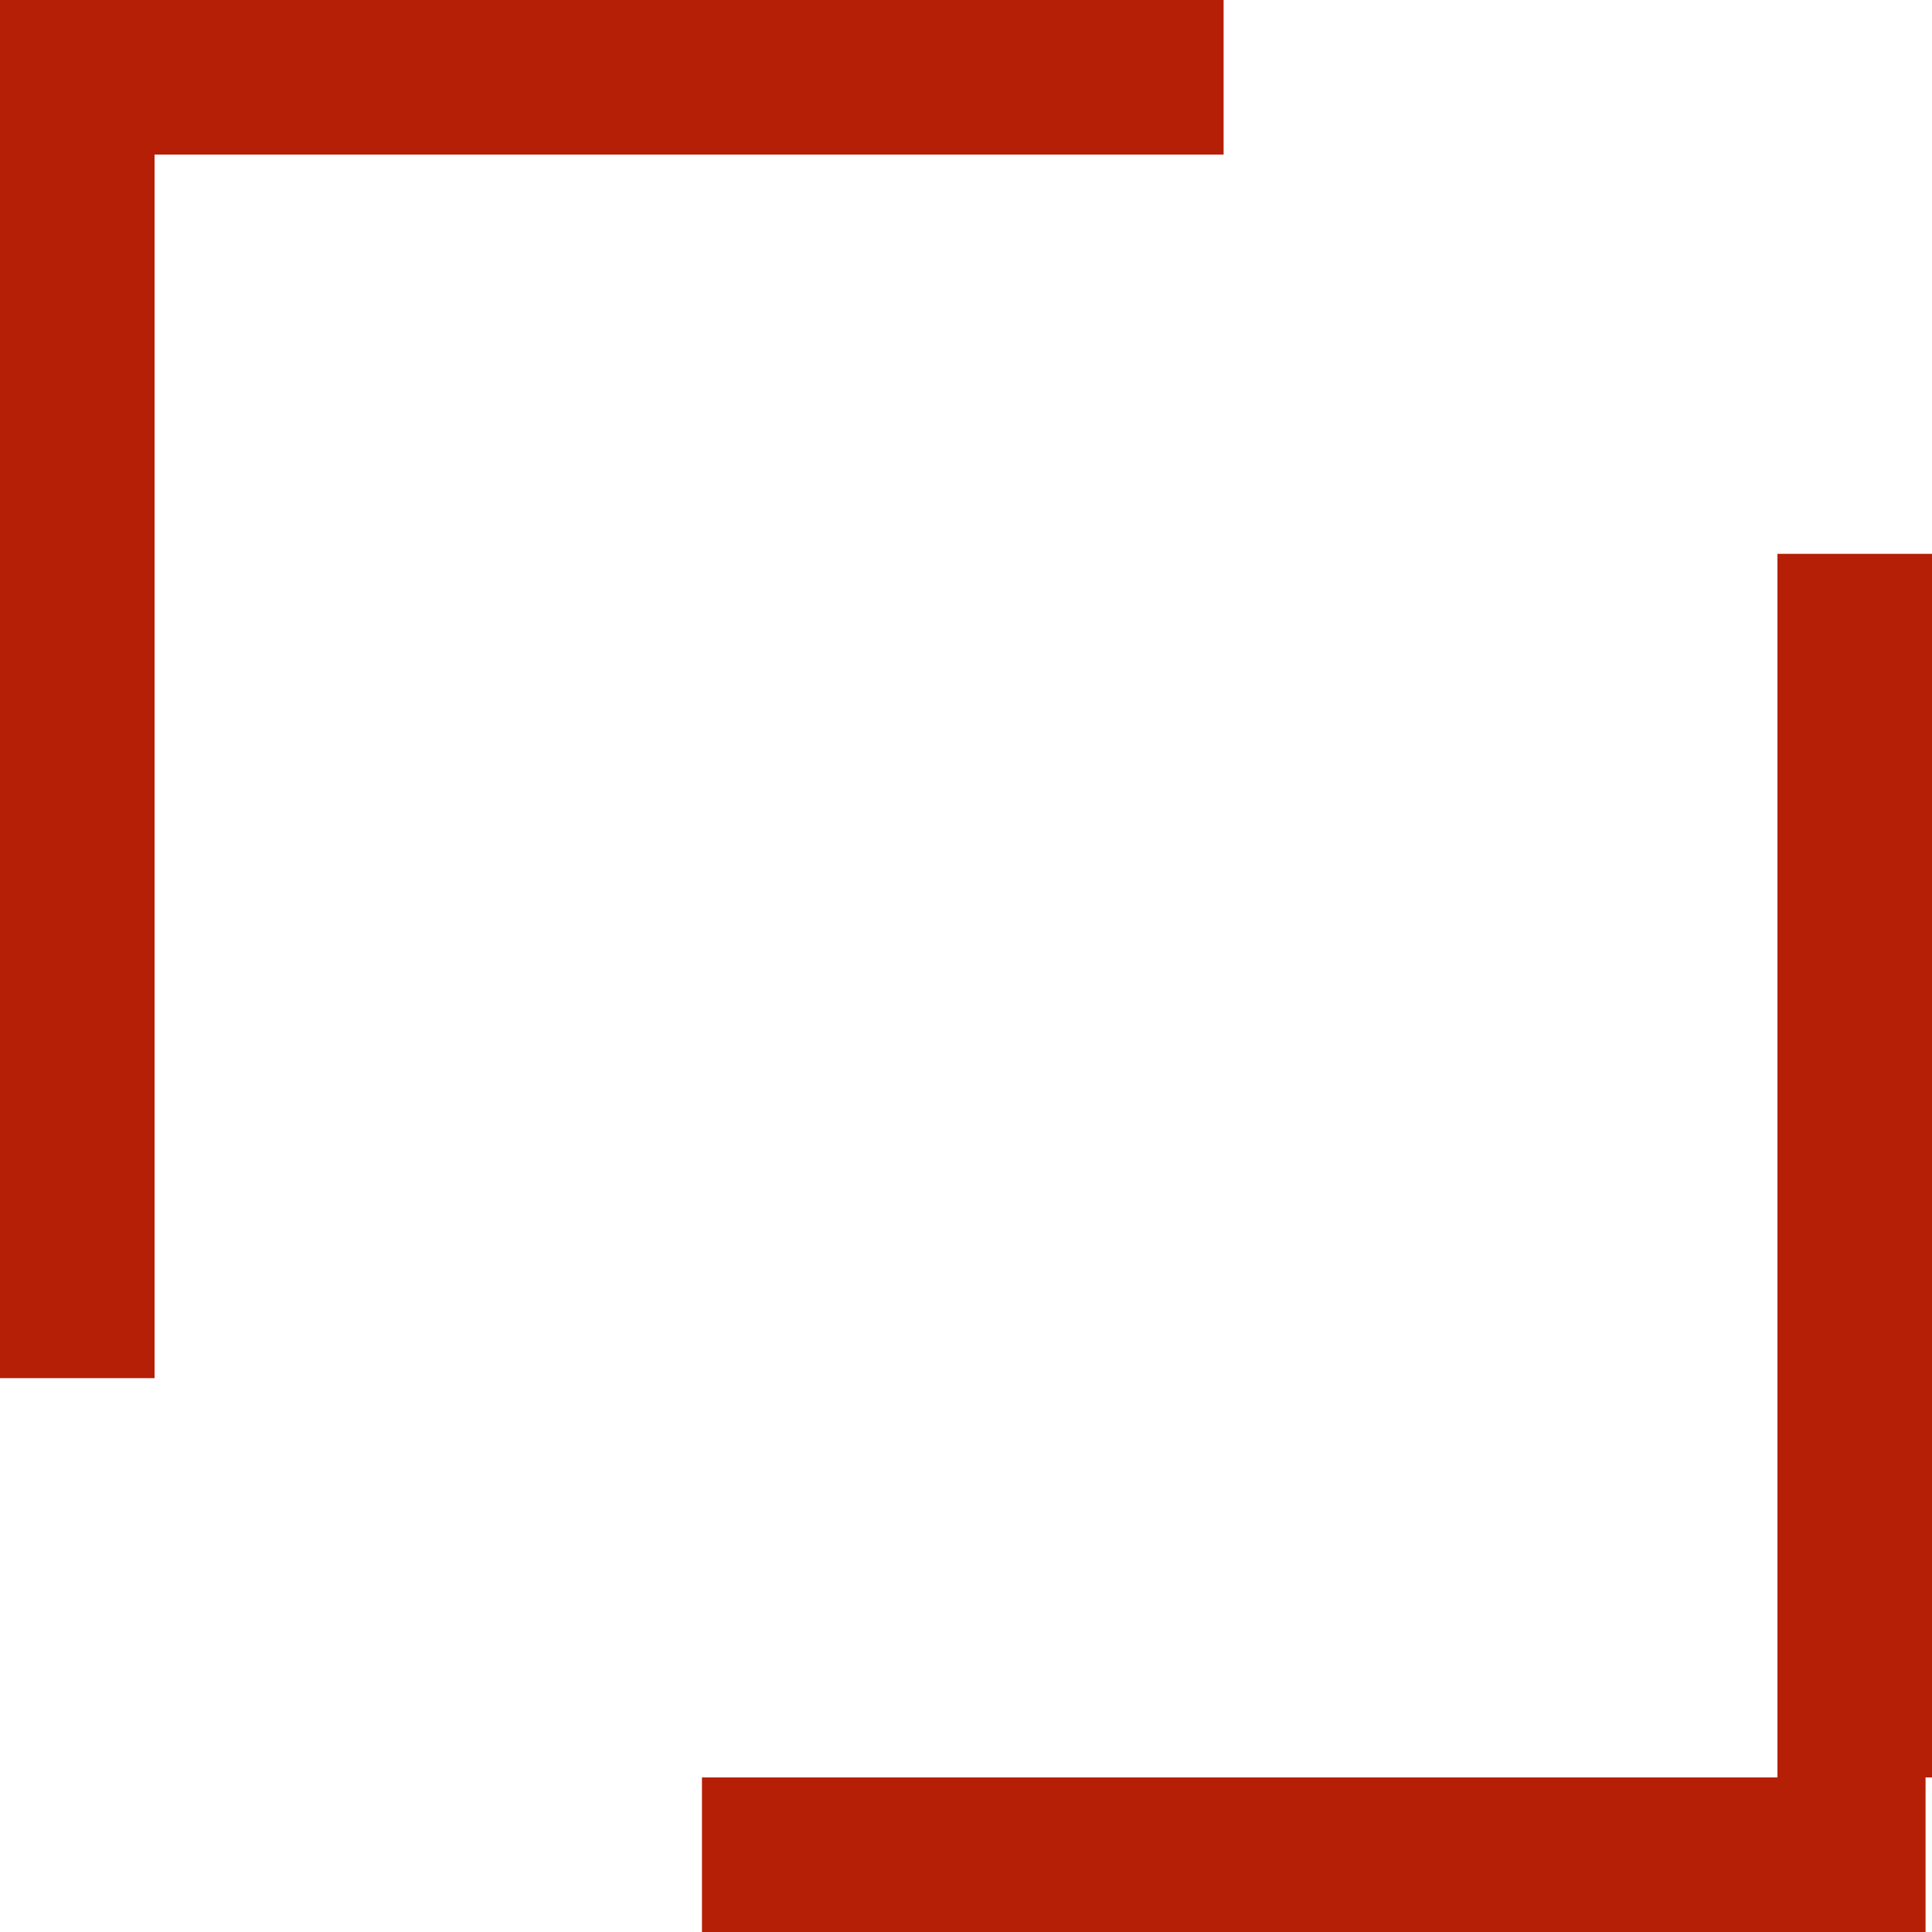
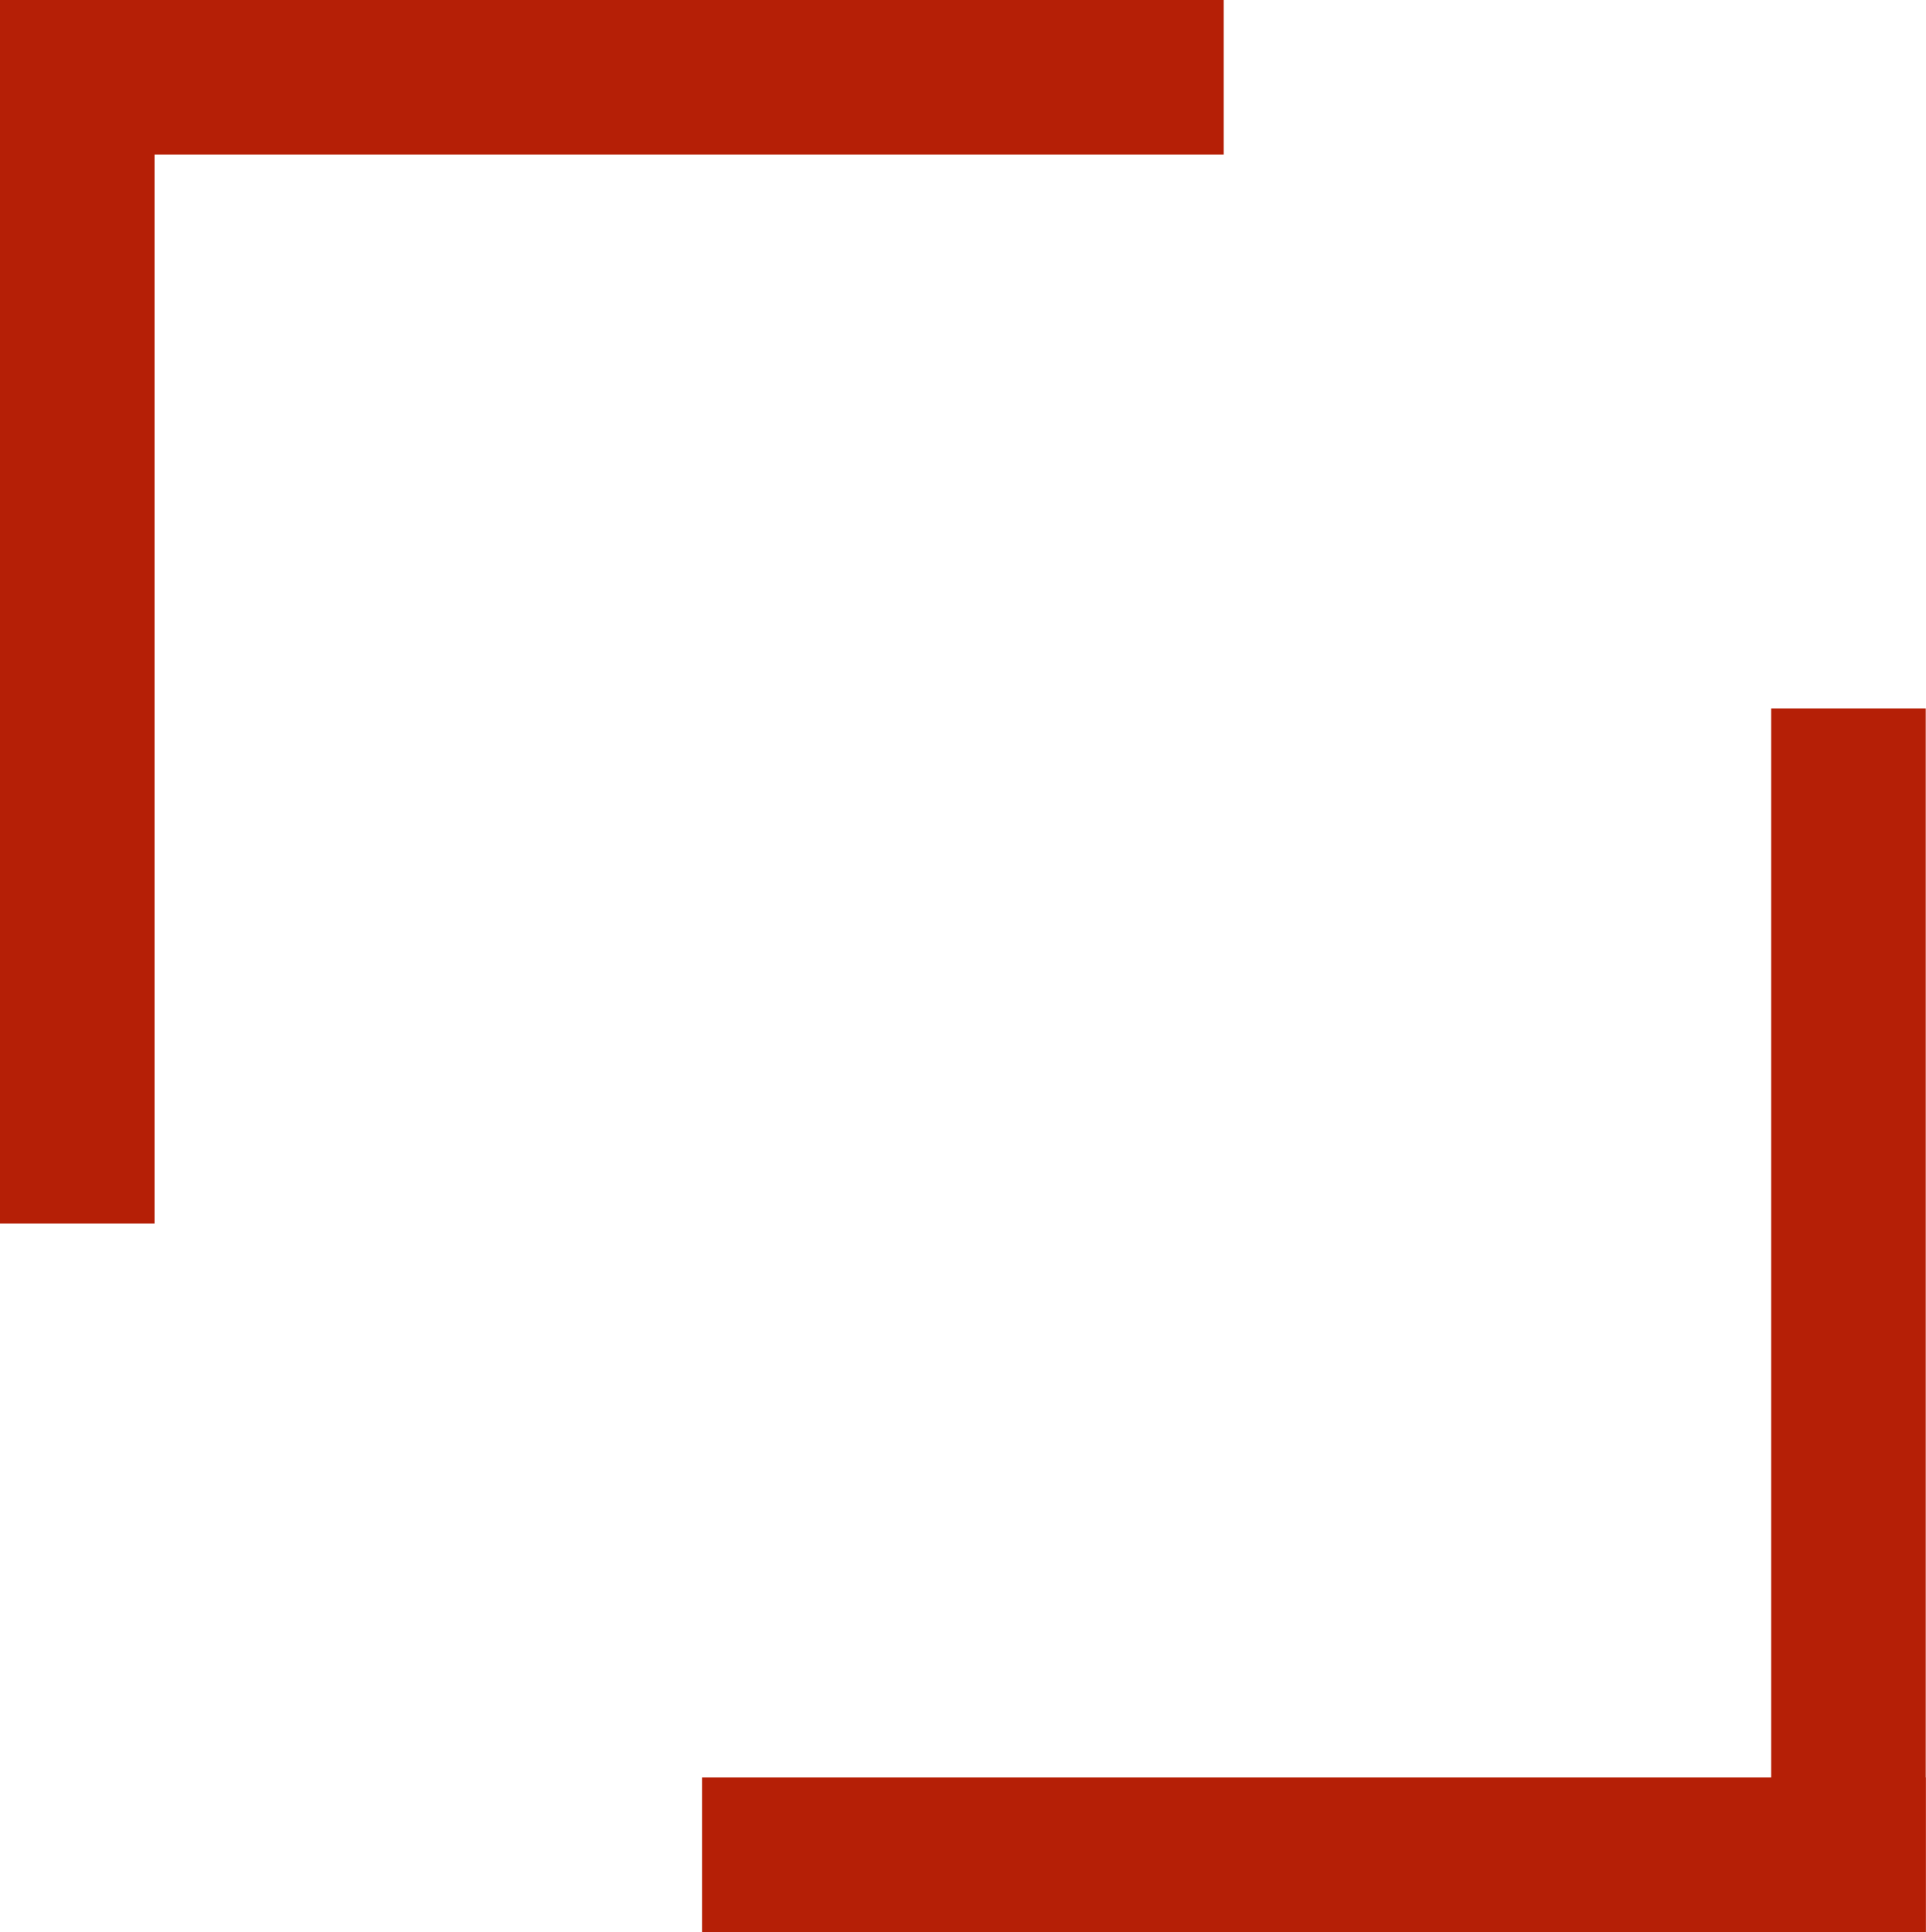
- <svg xmlns="http://www.w3.org/2000/svg" width="300" height="300" viewBox="0 0 300 300" fill="none">
+ <svg xmlns="http://www.w3.org/2000/svg" width="299" height="300" viewBox="0 0 299 300" fill="none">
  <rect width="190" height="24" fill="#B51F06" />
-   <rect y="24" width="24" height="190" fill="#B51F06" />
-   <rect x="276" y="86" width="24" height="190" fill="#B51F06" />
+   <rect width="24" height="190" fill="#B51F06" />
+   <rect x="275" y="110" width="24" height="190" fill="#B51F06" />
  <rect width="190" height="24" transform="matrix(1 0 0 -1 109 300)" fill="#B51F06" />
</svg>
